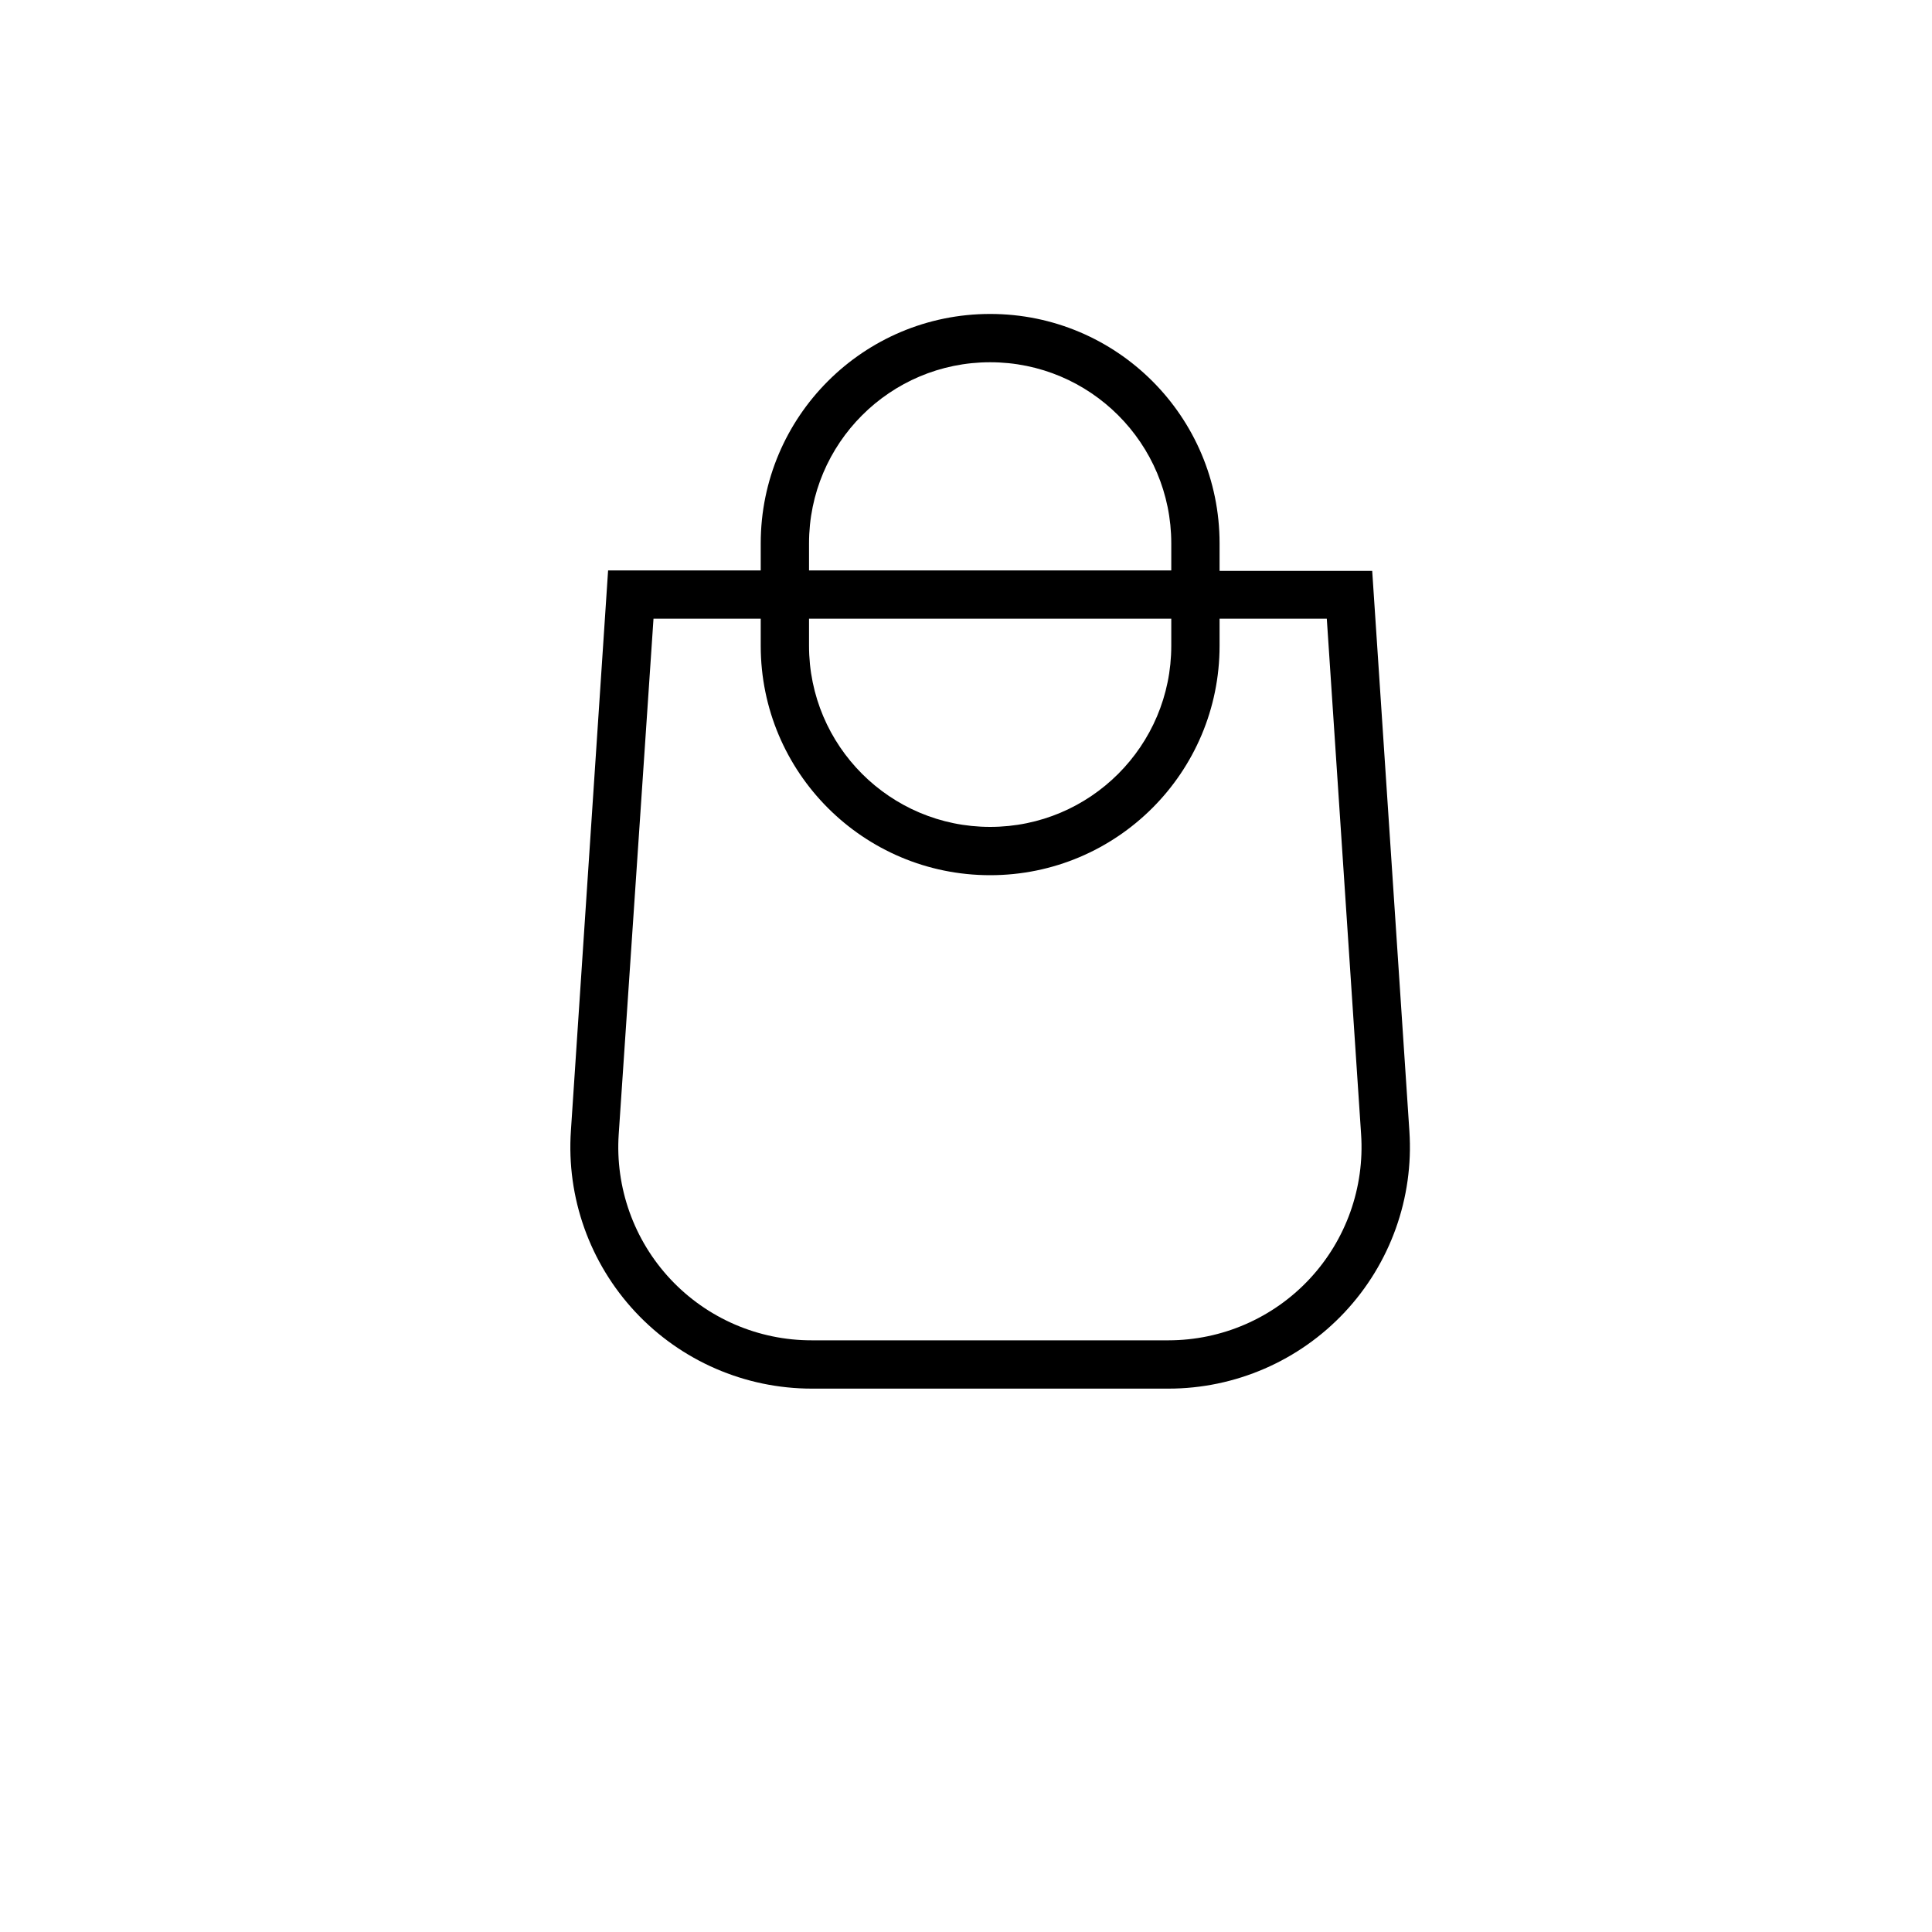
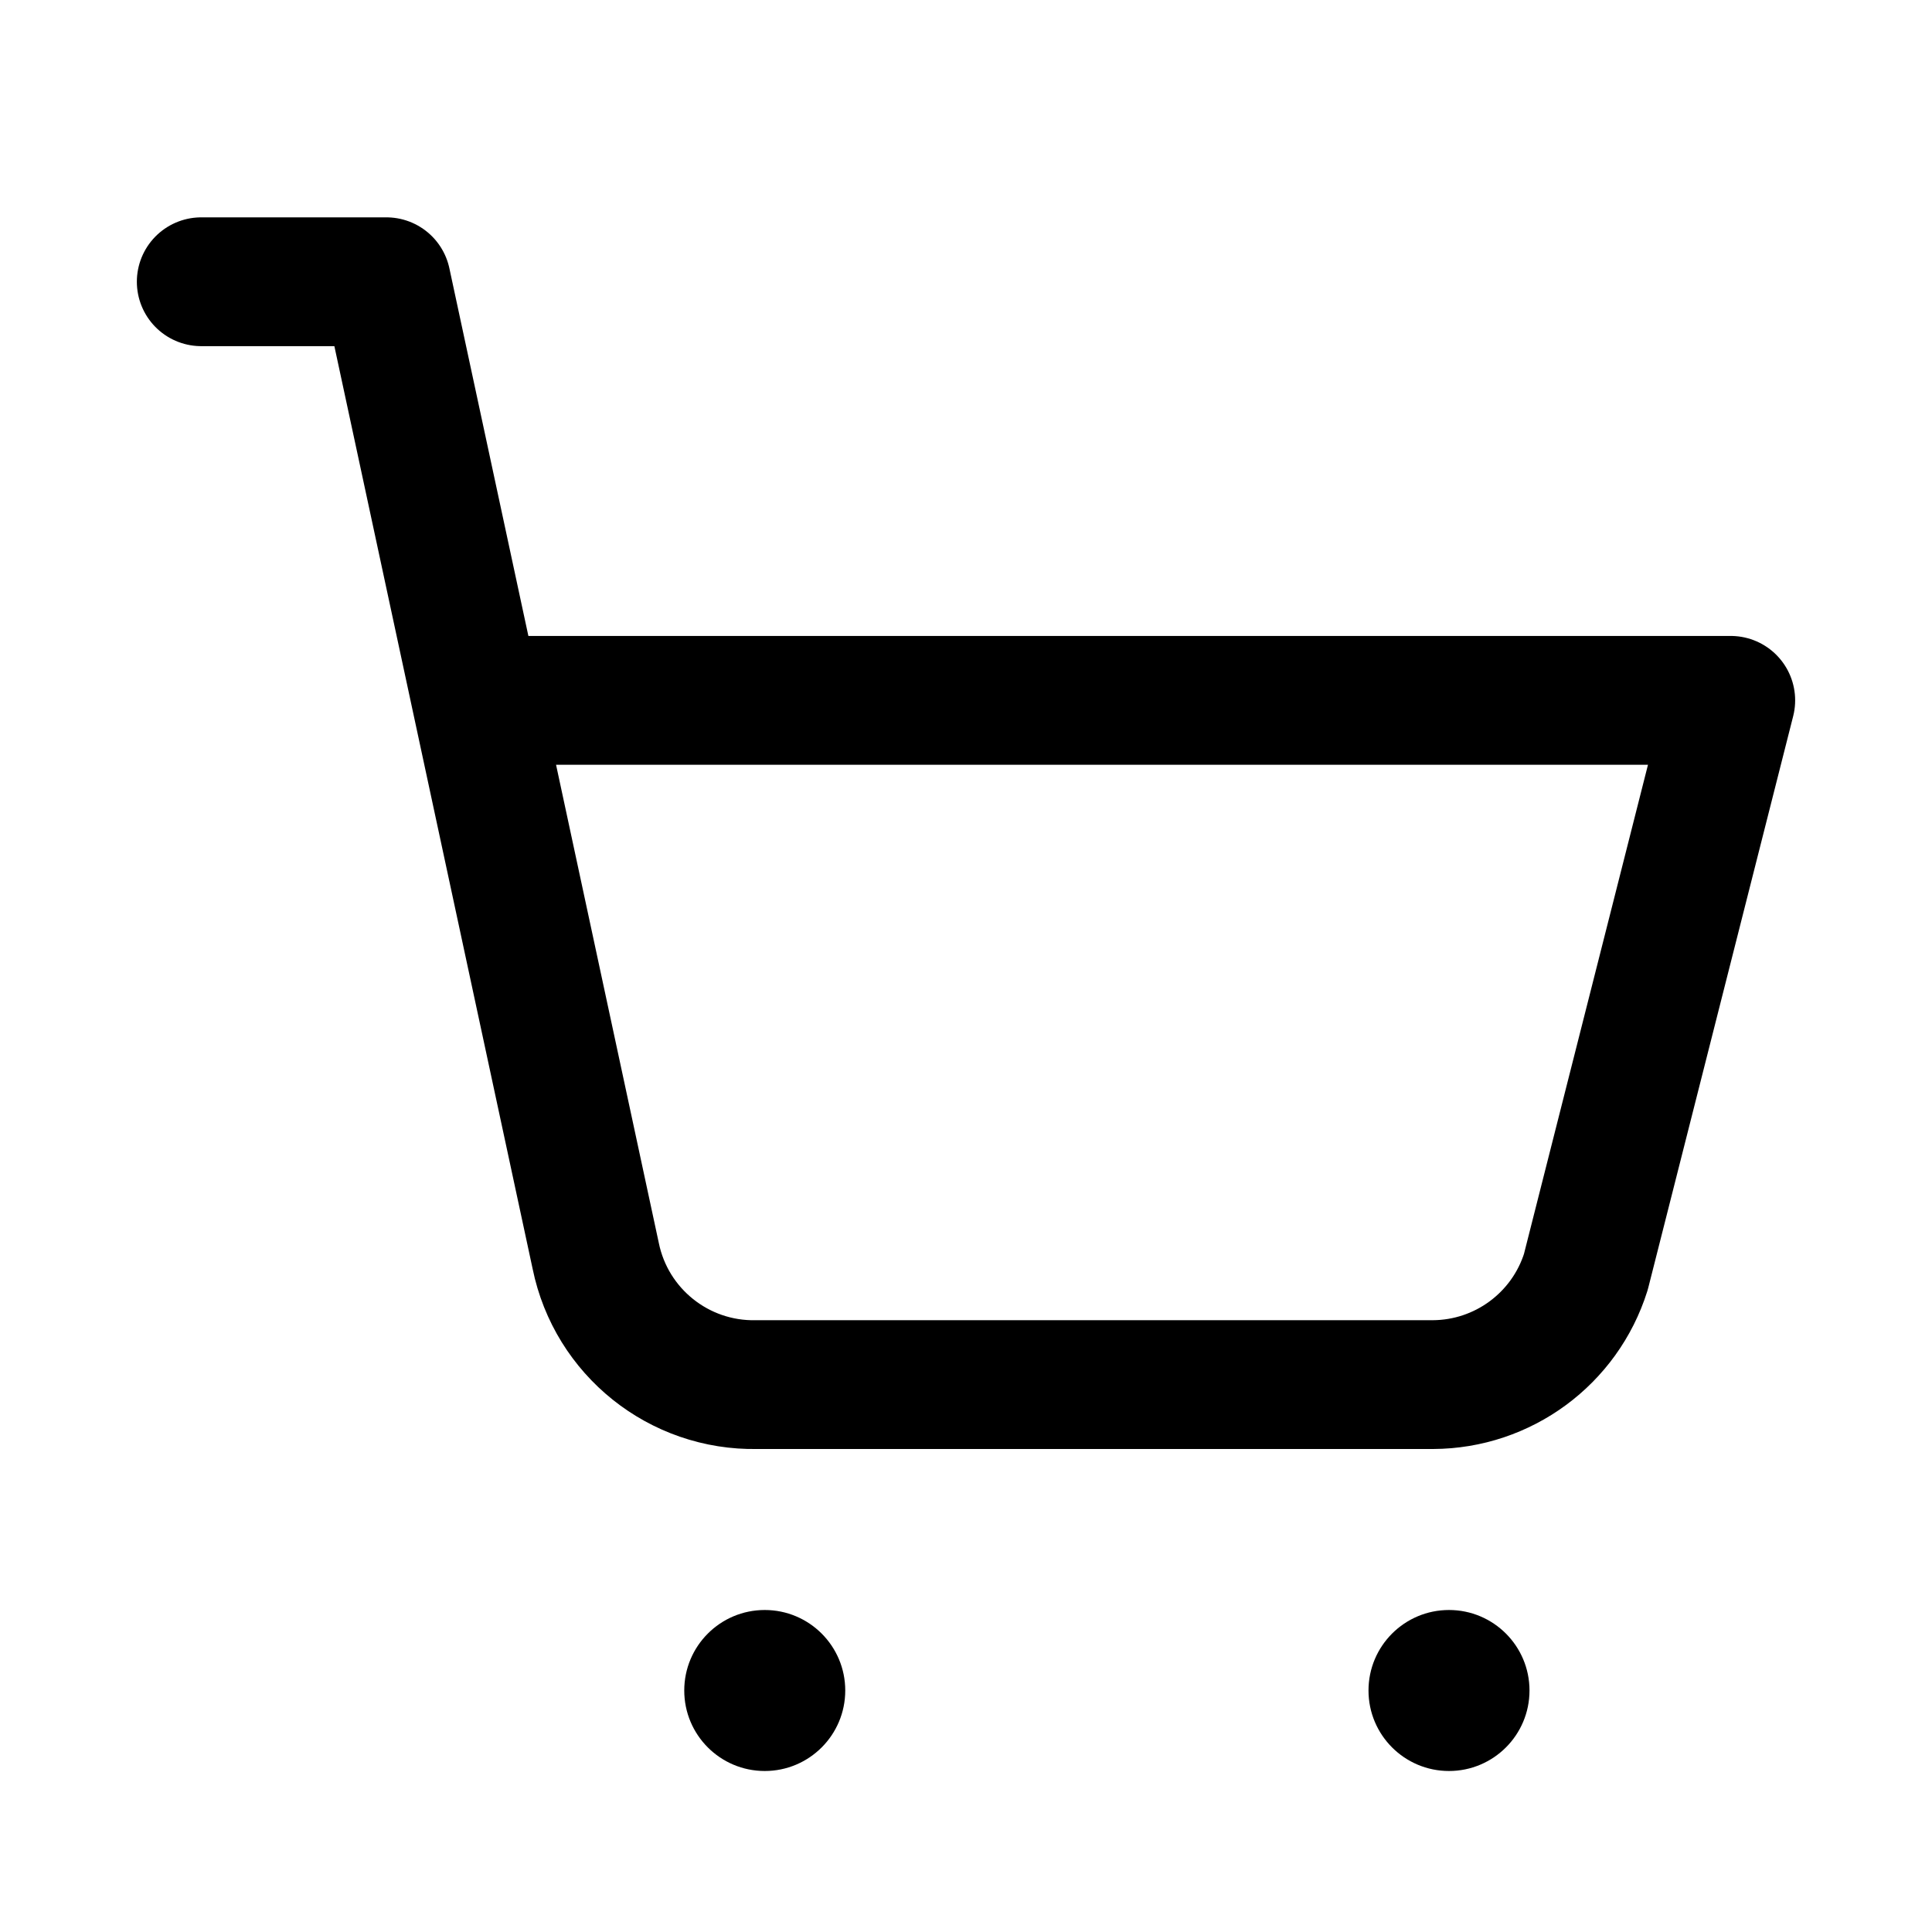
- <svg xmlns="http://www.w3.org/2000/svg" fill="none" class="icon icon-cart" viewBox="0 0 40 40">
-   <path fill="currentColor" fill-rule="evenodd" d="M20.5 6.5a4.75 4.75 0 0 0-4.75 4.75v.56h-3.16l-.77 11.6a5 5 0 0 0 4.99 5.34h7.38a5 5 0 0 0 4.99-5.33l-.77-11.6h-3.16v-.57A4.75 4.75 0 0 0 20.5 6.5m3.75 5.31v-.56a3.75 3.75 0 1 0-7.5 0v.56zm-7.5 1h7.5v.56a3.75 3.75 0 1 1-7.5 0zm-1 0v.56a4.75 4.75 0 1 0 9.5 0v-.56h2.22l.71 10.67a4 4 0 0 1-3.99 4.27h-7.38a4 4 0 0 1-4-4.27l.72-10.67z" />
+ <svg xmlns="http://www.w3.org/2000/svg" fill="none" class="icon icon-cart" viewBox="0 0 24 24">
+   <path stroke="currentColor" stroke-linecap="round" stroke-linejoin="round" stroke-width="1.6" d="M2.5 3.5h2.3l2.6 12.1a2 2 0 0 0 2 1.6h8.4a2 2 0 0 0 1.9-1.4l1.8-7.1H6" />
+   <circle cx="9.5" cy="21" r="1" fill="currentColor" />
+   <circle cx="18" cy="21" r="1" fill="currentColor" />
</svg>
